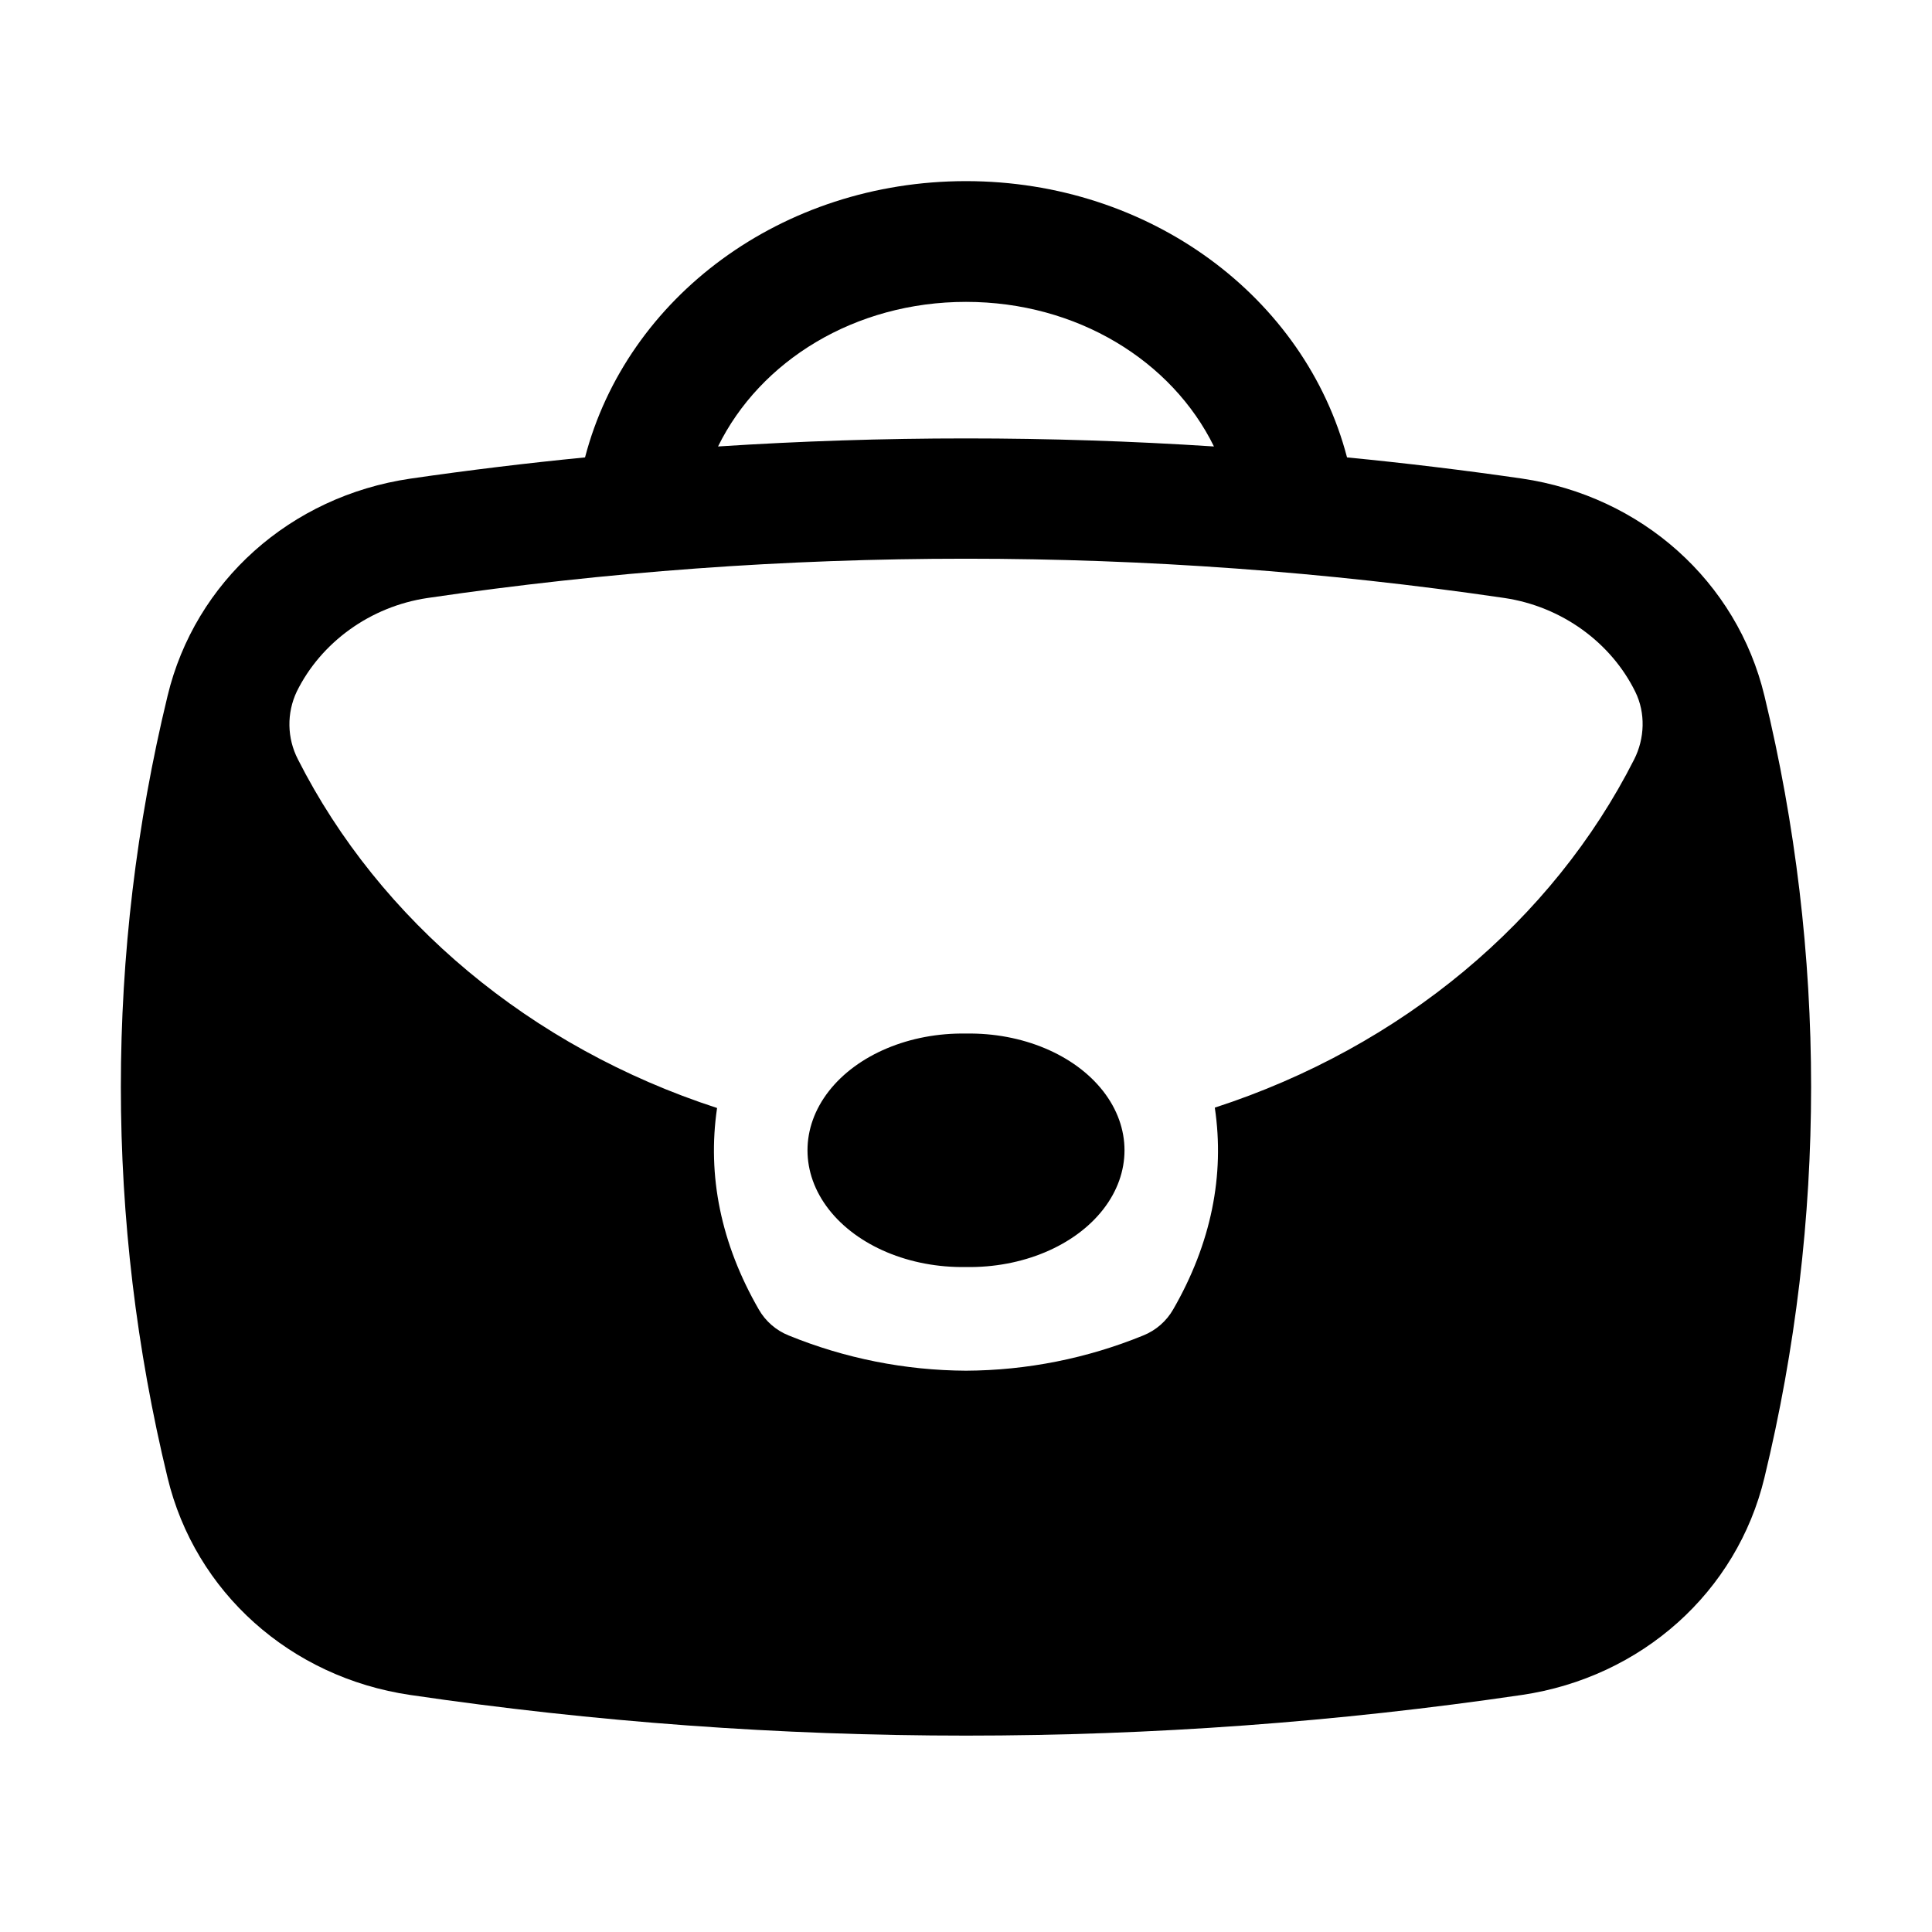
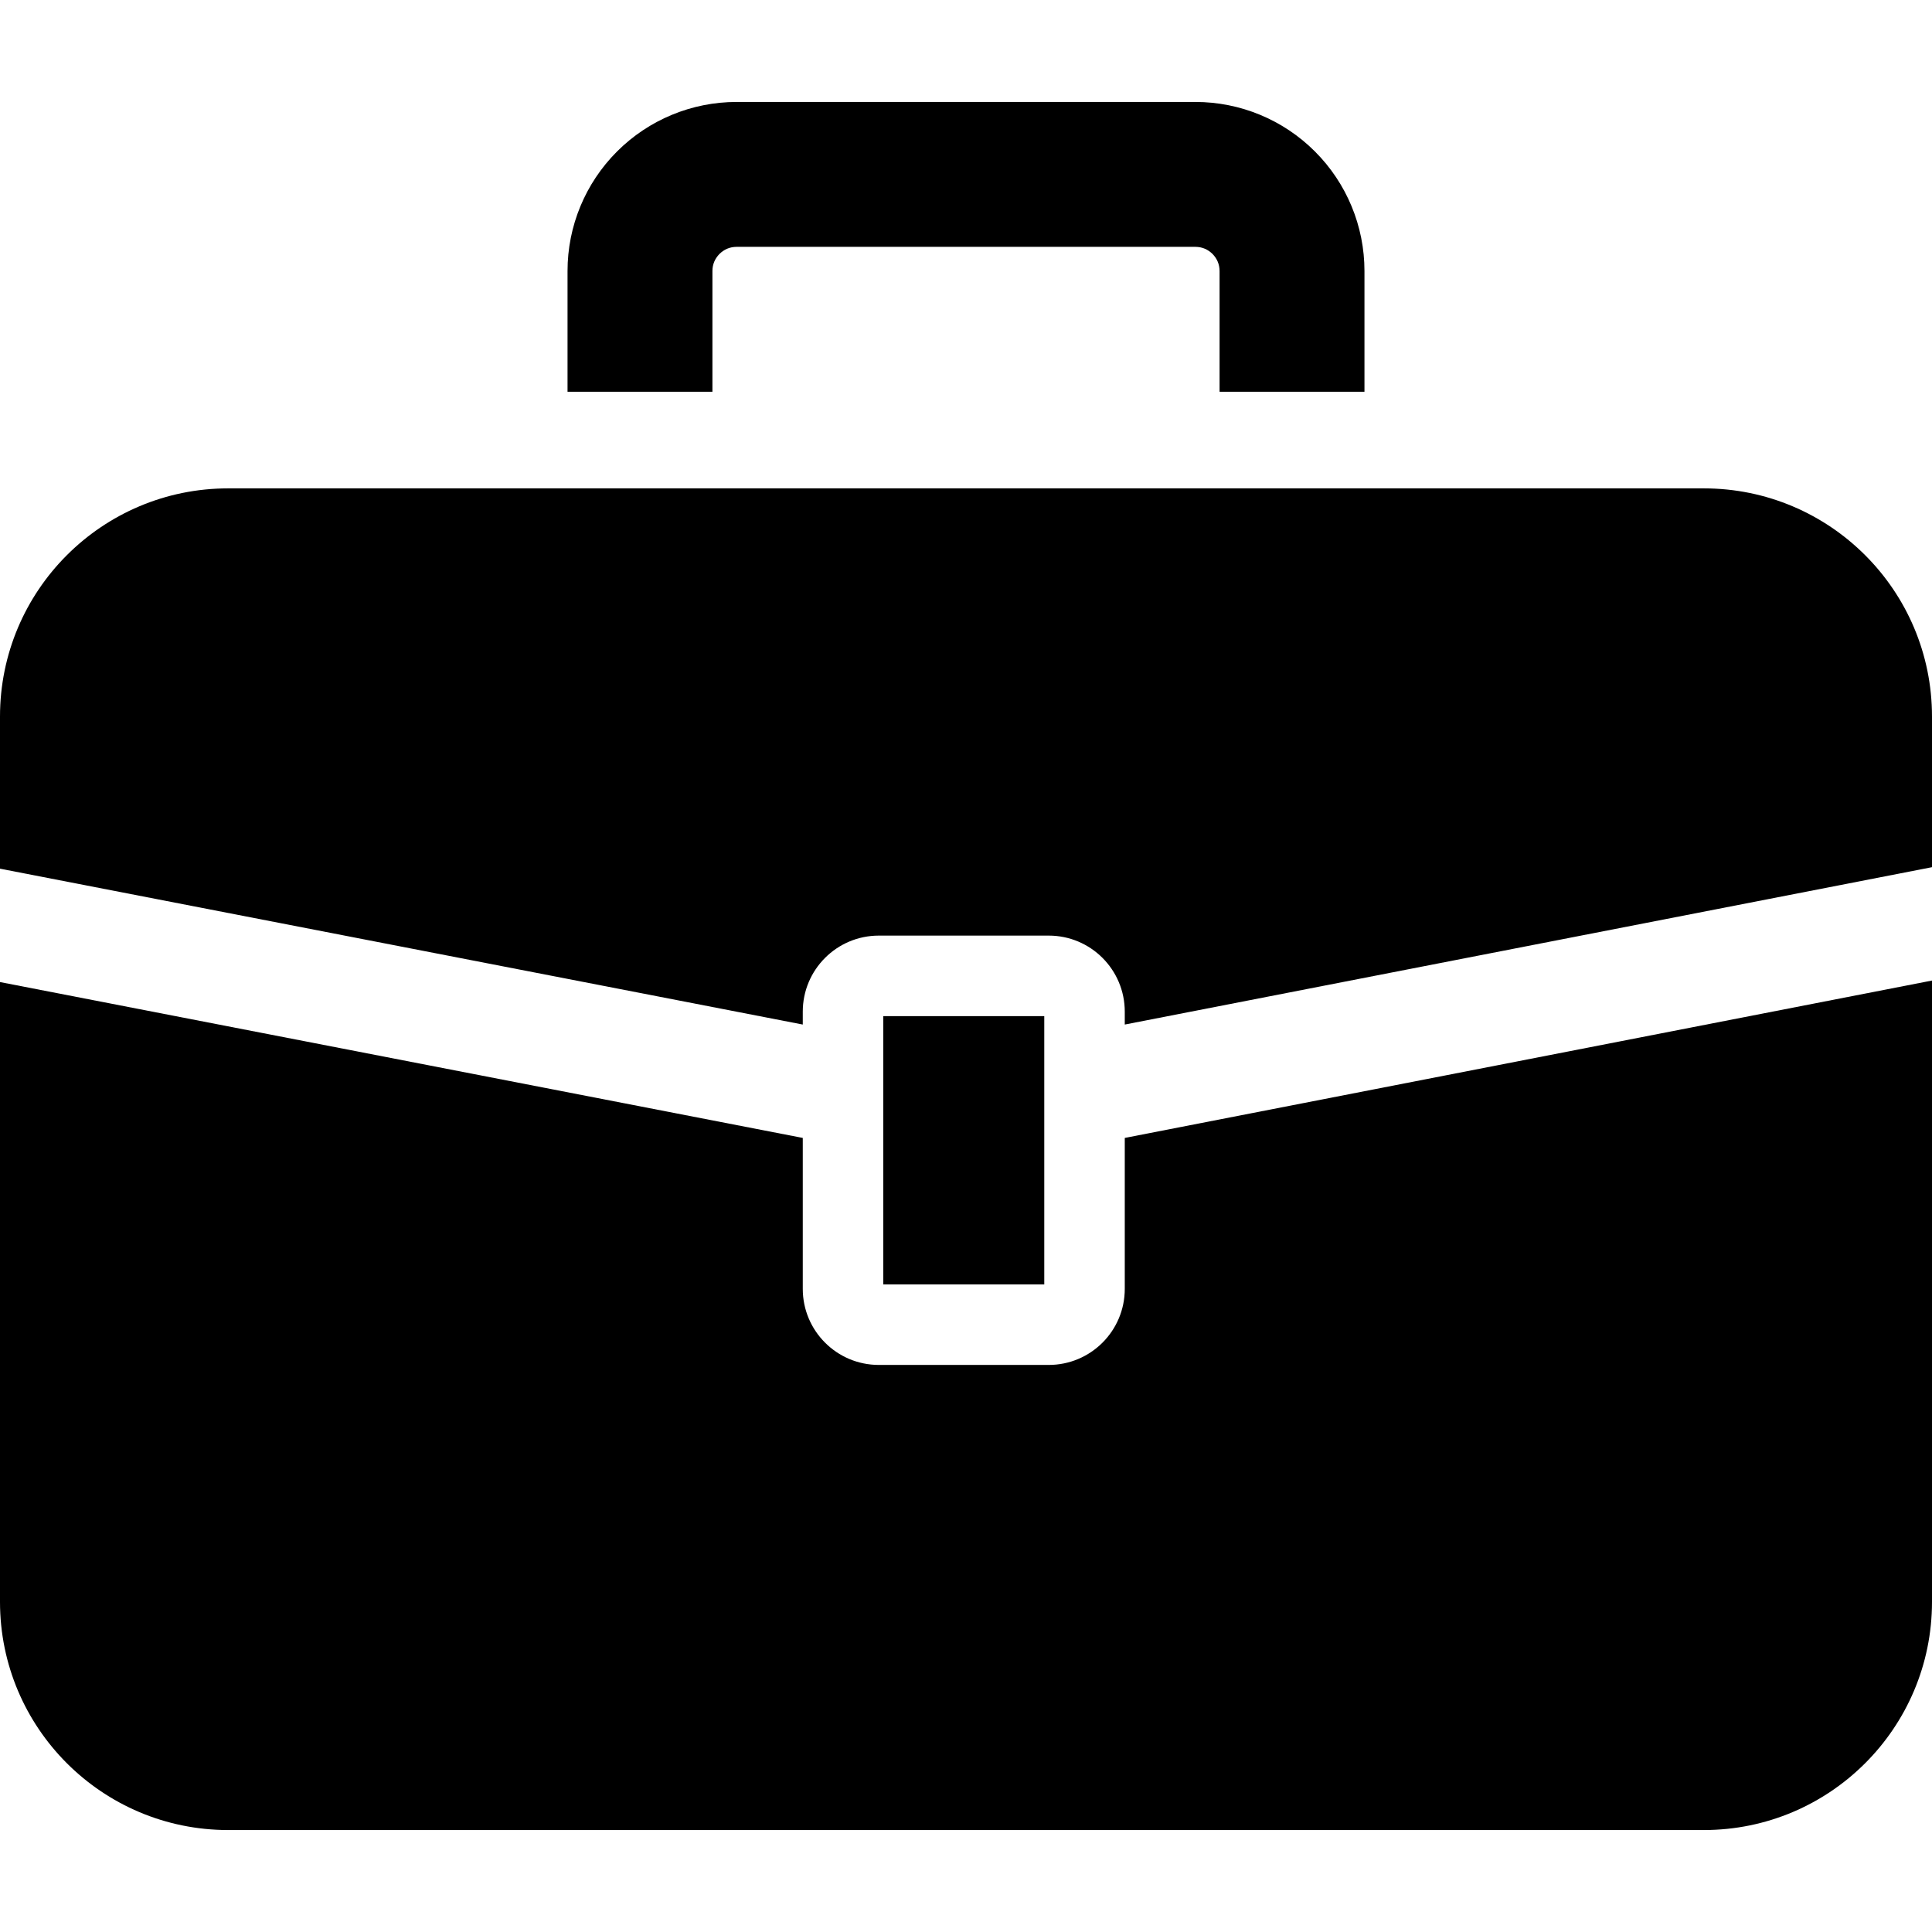
- <svg xmlns="http://www.w3.org/2000/svg" viewBox="0 0 32 32">
-   <path d="M16 3c-3.047 0-5.616 1.918-6.31 4.576a62.77 62.77 0 0 0-2.895.352c-1.985.292-3.565 1.703-4.02 3.6a27.477 27.477 0 0 0 0 12.945c.455 1.896 2.034 3.31 4.02 3.601a63.27 63.27 0 0 0 18.41 0c1.985-.292 3.565-1.705 4.02-3.601a27.503 27.503 0 0 0 0-12.946c-.455-1.896-2.034-3.31-4.02-3.601a62.76 62.76 0 0 0-2.894-.35C21.616 4.92 19.046 3 16 3zm0 2c1.838 0 3.41.975 4.107 2.395a63.254 63.254 0 0 0-8.214 0C12.59 5.975 14.16 5 16 5zm0 4.254c2.979 0 5.957.216 8.914.65.956.141 1.772.741 2.172 1.555.172.35.157.773-.02 1.121-1.35 2.665-3.848 4.76-6.945 5.766.167 1.12-.06 2.25-.69 3.343a1.001 1.001 0 0 1-.494.43 7.862 7.862 0 0 1-2.937.584 7.882 7.882 0 0 1-2.938-.584.997.997 0 0 1-.494-.43c-.628-1.09-.856-2.218-.691-3.337-3.09-1.005-5.59-3.106-6.943-5.776a1.267 1.267 0 0 1-.018-1.123c.401-.812 1.216-1.409 2.17-1.549A61.242 61.242 0 0 1 16 9.254zm0 7.865a2.567 1.934 0 1 0 0 3.867 2.567 1.934 0 1 0 0-3.867z" />
+ <svg xmlns="http://www.w3.org/2000/svg" xml:space="preserve" id="_x32_" version="1.1" viewBox="0 0 512 512">
+   <style>.st0{fill:#000}</style>
+   <path d="M451.528 129.424H60.472C27.077 129.424 0 156.494 0 189.896v40.313l212.743 41.306v-3.41c0-11.139 9.028-20.16 20.16-20.16h45.014c11.132 0 20.159 9.021 20.159 20.16v3.41L512 229.813v-39.917c0-33.402-27.076-60.472-60.472-60.472z" class="st0" />
+   <path d="M298.076 341.563c0 11.139-9.028 20.159-20.159 20.159h-45.014c-11.132 0-20.16-9.02-20.16-20.159v-40L0 260.258v164.25c0 33.403 27.077 60.472 60.472 60.472h391.056c33.396 0 60.472-27.069 60.472-60.472V259.854l-213.924 41.709v40z" class="st0" />
+   <path d="M234.076 269.278h42.667v71.111h-42.667zM188.798 71.826c.007-1.833.688-3.305 1.875-4.535 1.222-1.187 2.702-1.861 4.528-1.874h121.597c1.827.014 3.306.687 4.528 1.874 1.188 1.23 1.861 2.702 1.875 4.535v32h38.396v-32a44.734 44.734 0 0 0-13.125-31.68 44.737 44.737 0 0 0-31.674-13.125H195.202a44.772 44.772 0 0 0-31.68 13.125 44.735 44.735 0 0 0-13.119 31.68v32h38.396v-32z" class="st0" />
</svg>
